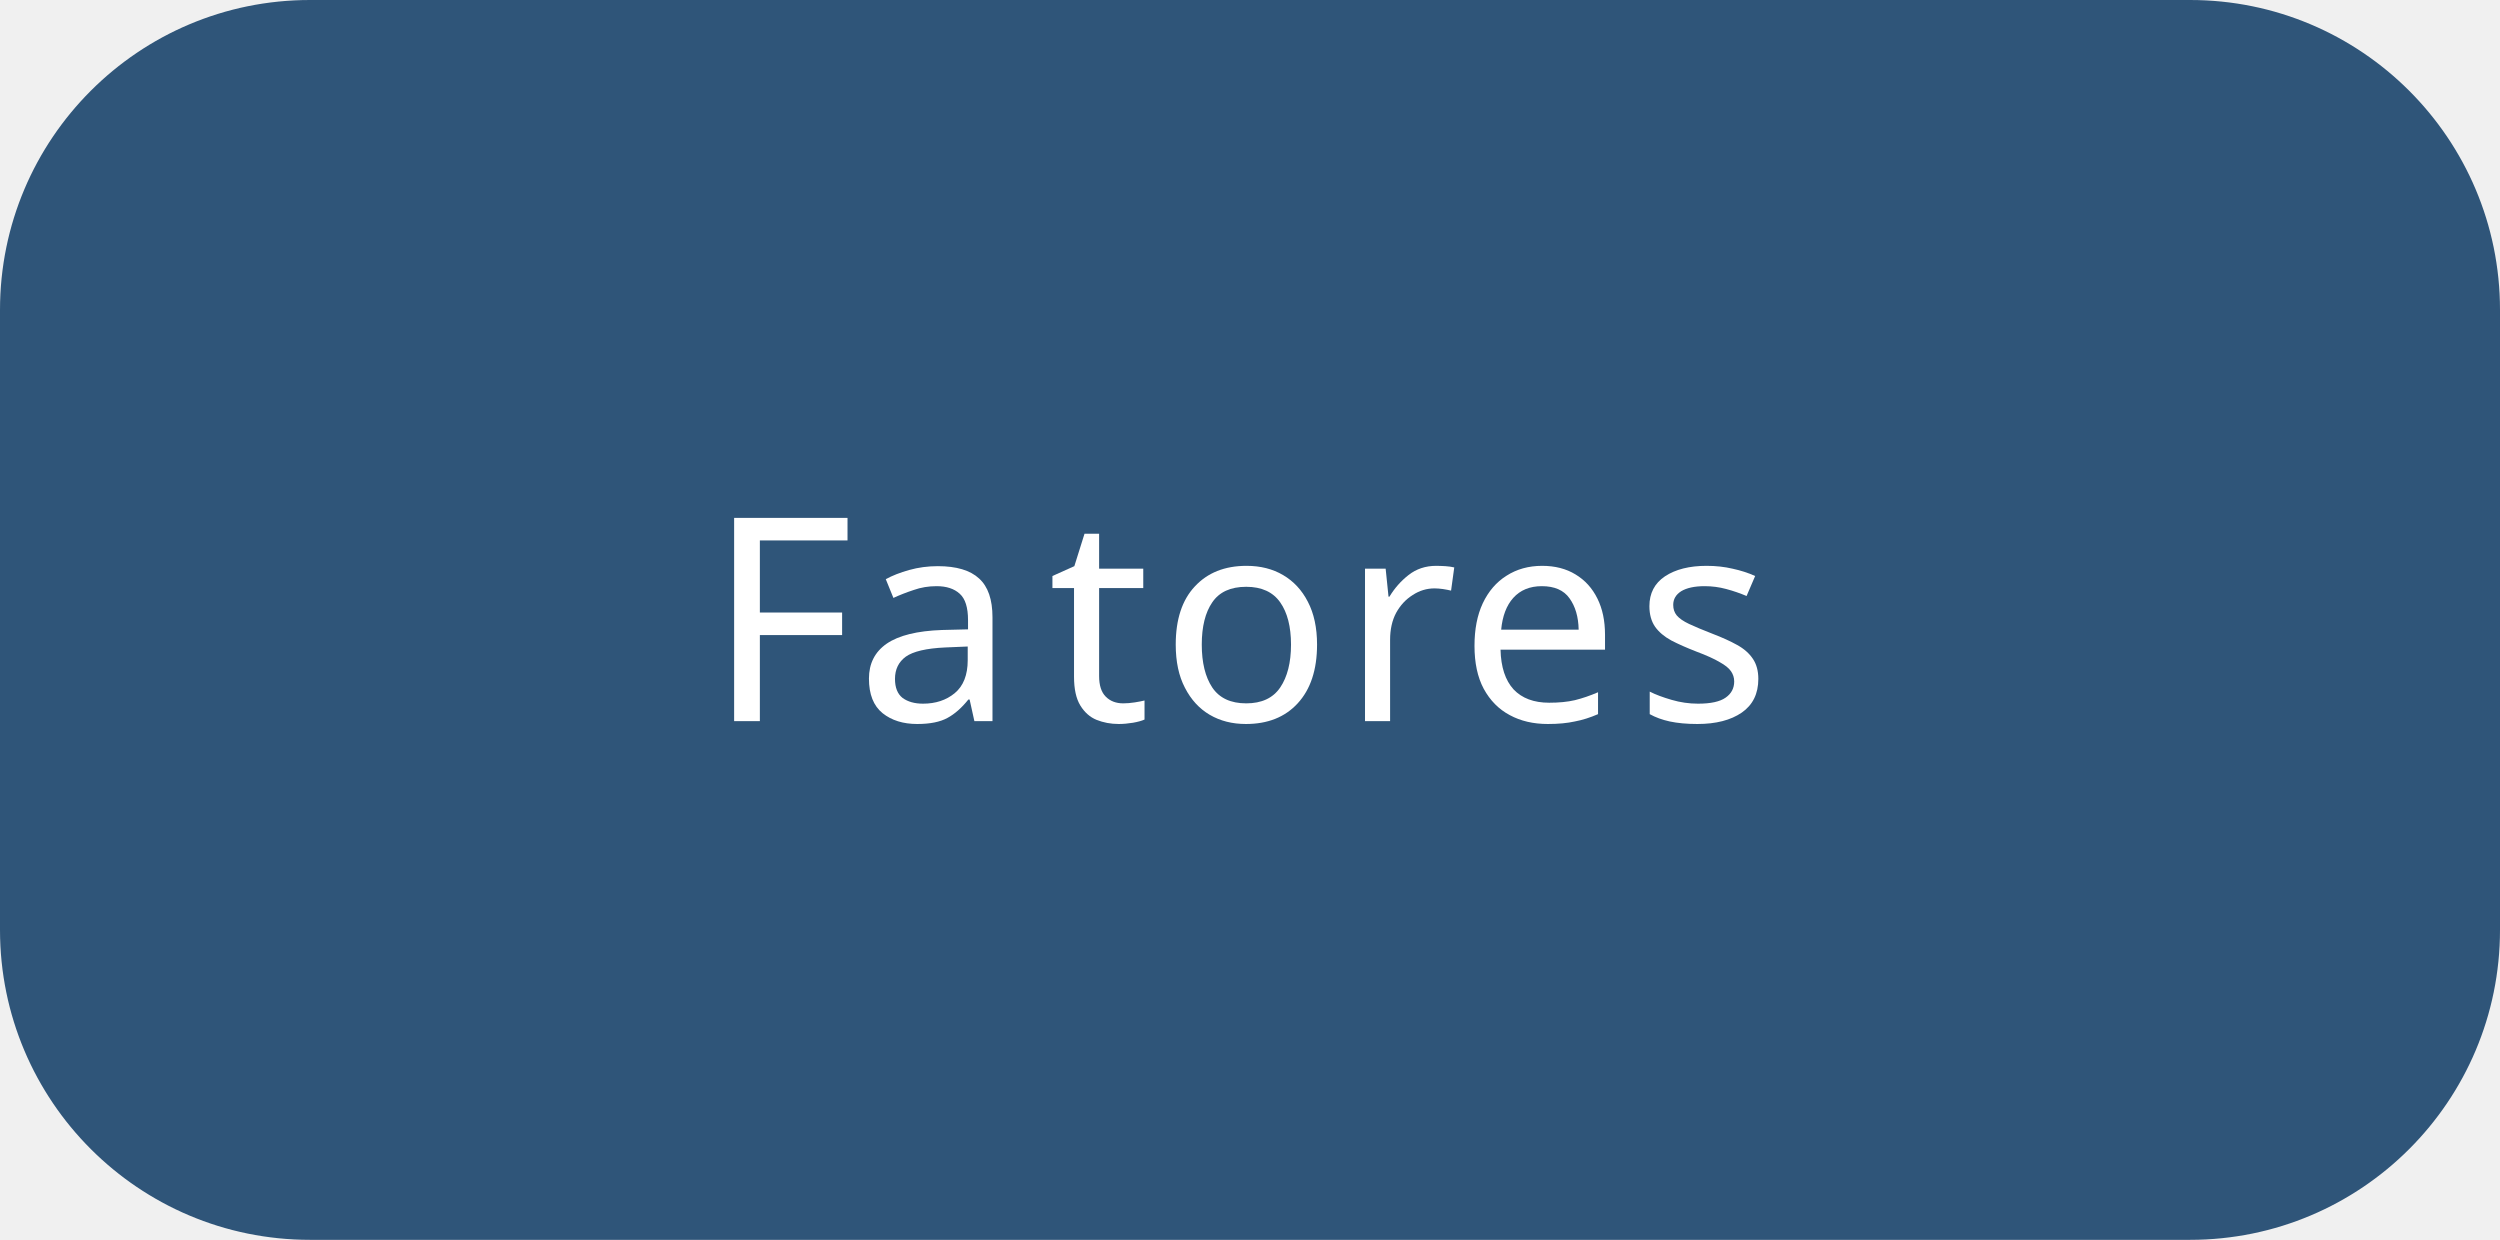
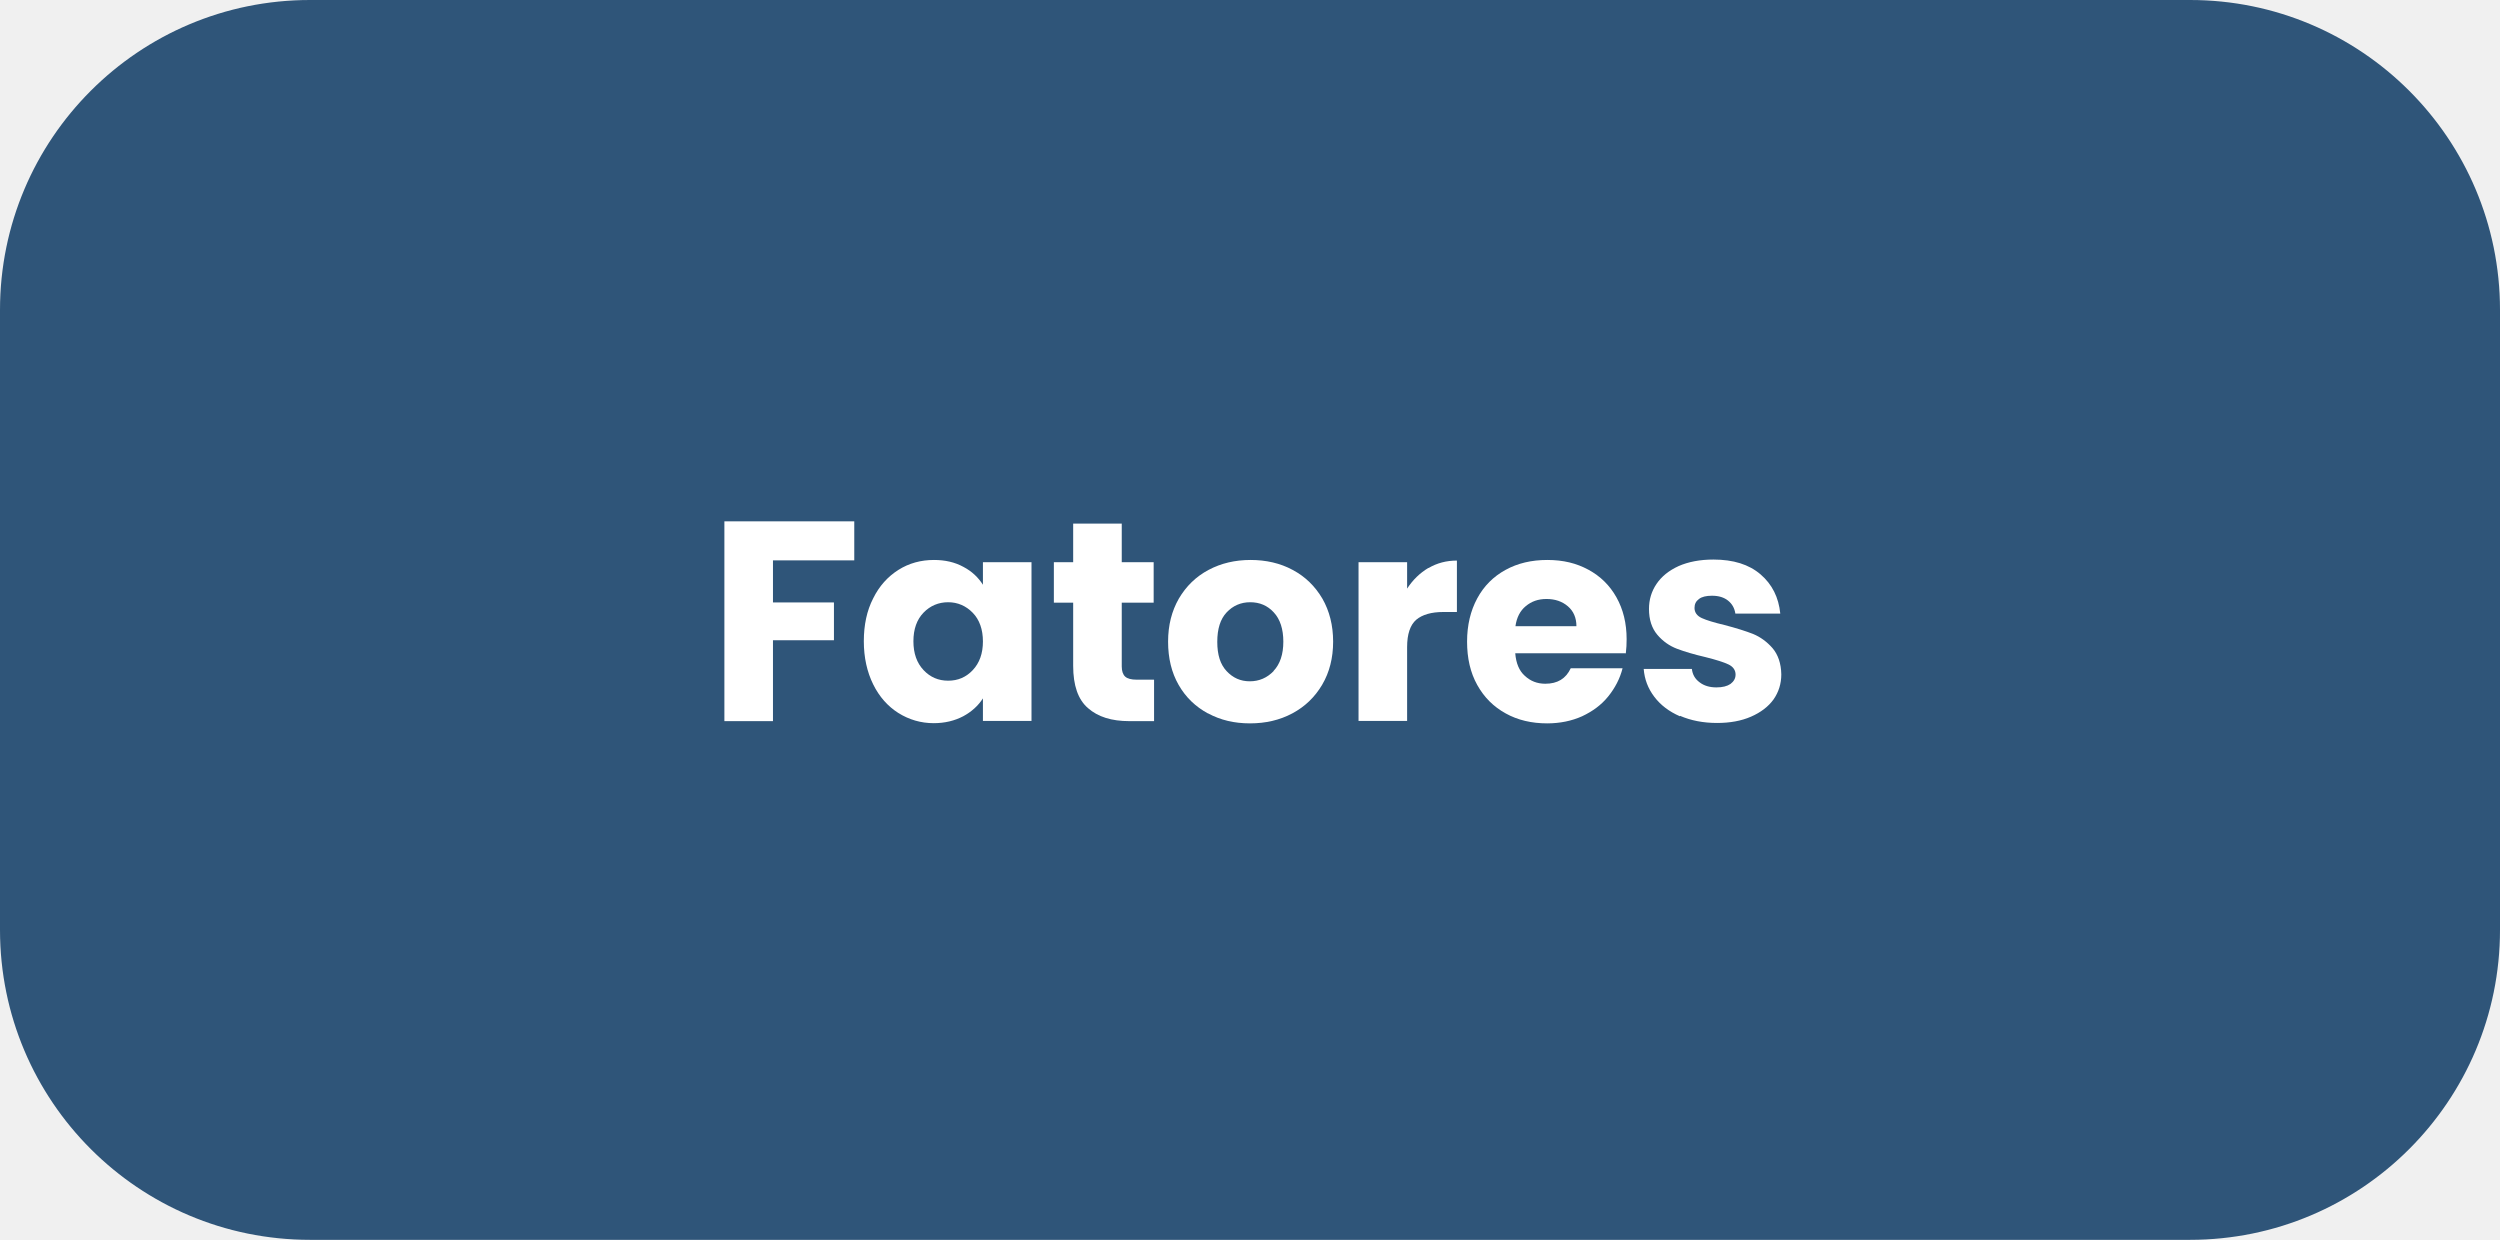
<svg xmlns="http://www.w3.org/2000/svg" id="Camada_1" viewBox="0 0 123 61">
  <defs>
-     <style>.cls-1{letter-spacing:0em;}.cls-2{fill:#fff;font-family:Poppins-Bold, Poppins;font-size:14px;}.cls-3{letter-spacing:0em;}.cls-4{letter-spacing:-.01em;}.cls-5{letter-spacing:0em;}.cls-6{letter-spacing:-.02em;}.cls-7{letter-spacing:-.01em;}.cls-8{fill:#2f5579;}</style>
+     <style>.cls-1{fill:#fff;}.cls-2{fill:#2f5579;}</style>
  </defs>
-   <rect class="cls-8" width="123" height="61" rx="15.25" ry="15.25" />
-   <text class="cls-2" transform="translate(34.76 35.48)">
-     <tspan class="cls-6" x="0" y="0">F</tspan>
-     <tspan class="cls-5" x="7.35" y="0">a</tspan>
-     <tspan class="cls-7" x="16.8" y="0">t</tspan>
-     <tspan class="cls-3" x="22.32" y="0">o</tspan>
-     <tspan class="cls-4" x="31.21" y="0">r</tspan>
-     <tspan class="cls-1" x="37.02" y="0">e</tspan>
-     <tspan x="45.67" y="0">s</tspan>
-   </text>
+   <rect class="cls-2" width="123" height="61" rx="15.25" ry="15.25" />
+   <g>
+     <path class="cls-1" d="M42.03,25.65v1.92h-4v2.07h3v1.86h-3v3.98h-2.39v-9.83h6.4Z" />
+     <path class="cls-1" d="M42.96,29.44c.3-.61,.72-1.07,1.24-1.4,.52-.33,1.11-.49,1.75-.49,.55,0,1.03,.11,1.45,.34,.42,.22,.73,.52,.96,.88v-1.11h2.39v7.81h-2.39v-1.11c-.23,.36-.56,.66-.97,.88-.42,.22-.9,.34-1.45,.34-.63,0-1.21-.17-1.74-.5-.52-.33-.94-.8-1.24-1.41s-.46-1.32-.46-2.12,.15-1.51,.46-2.11Zm4.9,.71c-.33-.34-.74-.52-1.21-.52s-.88,.17-1.21,.51c-.33,.34-.5,.81-.5,1.41s.17,1.07,.5,1.42c.33,.35,.73,.52,1.21,.52s.88-.17,1.21-.52c.33-.35,.5-.82,.5-1.41s-.17-1.07-.5-1.41Z" />
+     <path class="cls-1" d="M56.78,33.45v2.03h-1.22c-.87,0-1.54-.21-2.03-.64-.49-.42-.73-1.12-.73-2.08v-3.11h-.95v-1.99h.95v-1.9h2.39v1.9h1.57v1.99h-1.57v3.14c0,.23,.06,.4,.17,.5,.11,.1,.3,.15,.56,.15h.85Z" />
+     <path class="cls-1" d="M59.43,35.1c-.61-.33-1.09-.79-1.44-1.4-.35-.61-.52-1.32-.52-2.13s.18-1.51,.53-2.12c.36-.61,.84-1.08,1.46-1.41,.62-.33,1.31-.49,2.07-.49s1.46,.16,2.07,.49c.62,.33,1.1,.8,1.46,1.41,.35,.61,.53,1.32,.53,2.12s-.18,1.51-.54,2.12c-.36,.61-.85,1.08-1.47,1.41-.62,.33-1.31,.49-2.08,.49s-1.45-.16-2.06-.49Zm3.23-2.09c.32-.34,.48-.82,.48-1.44s-.16-1.11-.47-1.44c-.31-.34-.7-.5-1.16-.5s-.85,.17-1.16,.5c-.31,.33-.46,.81-.46,1.45s.15,1.11,.46,1.44,.68,.5,1.14,.5,.85-.17,1.17-.5Z" />
+     <path class="cls-1" d="M70.28,27.95c.42-.25,.89-.37,1.4-.37v2.53h-.66c-.6,0-1.04,.13-1.34,.38-.3,.26-.45,.71-.45,1.35v3.63h-2.39v-7.81h2.39v1.3c.28-.43,.63-.77,1.05-1.02Z" />
+     <path class="cls-1" d="M79.97,32.14h-5.42c.04,.49,.19,.86,.47,1.11,.28,.26,.61,.39,1.01,.39,.6,0,1.01-.25,1.25-.76h2.55c-.13,.51-.37,.97-.71,1.39s-.77,.73-1.28,.97c-.51,.23-1.09,.35-1.72,.35-.76,0-1.45-.16-2.04-.49-.6-.33-1.06-.79-1.4-1.4s-.5-1.32-.5-2.13,.17-1.52,.5-2.13c.33-.61,.79-1.07,1.39-1.4,.6-.33,1.28-.49,2.06-.49s1.43,.16,2.02,.48,1.05,.77,1.38,1.36c.33,.59,.5,1.27,.5,2.06,0,.22-.01,.46-.04,.7Zm-2.41-1.33c0-.41-.14-.74-.42-.98-.28-.24-.63-.36-1.05-.36s-.74,.12-1.02,.35-.45,.56-.51,.99h3Z" />
+     <path class="cls-1" d="M82.65,35.24c-.53-.23-.95-.55-1.26-.96s-.48-.86-.52-1.37h2.37c.03,.27,.15,.49,.38,.66,.22,.17,.5,.25,.83,.25,.3,0,.53-.06,.69-.17,.16-.12,.25-.27,.25-.46,0-.22-.12-.39-.35-.5s-.61-.23-1.13-.36c-.56-.13-1.03-.27-1.4-.41-.37-.14-.7-.37-.97-.69s-.41-.74-.41-1.27c0-.45,.12-.86,.37-1.23,.25-.37,.61-.66,1.09-.88,.48-.21,1.05-.32,1.71-.32,.98,0,1.75,.24,2.32,.73,.57,.49,.89,1.13,.97,1.93h-2.21c-.04-.27-.16-.48-.36-.64-.2-.16-.46-.24-.79-.24-.28,0-.5,.05-.64,.16-.15,.11-.22,.25-.22,.44,0,.22,.12,.39,.36,.5,.24,.11,.61,.22,1.11,.34,.58,.15,1.05,.3,1.41,.44,.36,.15,.68,.38,.96,.7,.27,.32,.42,.75,.43,1.29,0,.46-.13,.87-.38,1.23-.26,.36-.63,.64-1.11,.85s-1.04,.31-1.67,.31c-.68,0-1.29-.12-1.82-.35Z" />
+   </g>
</svg>
